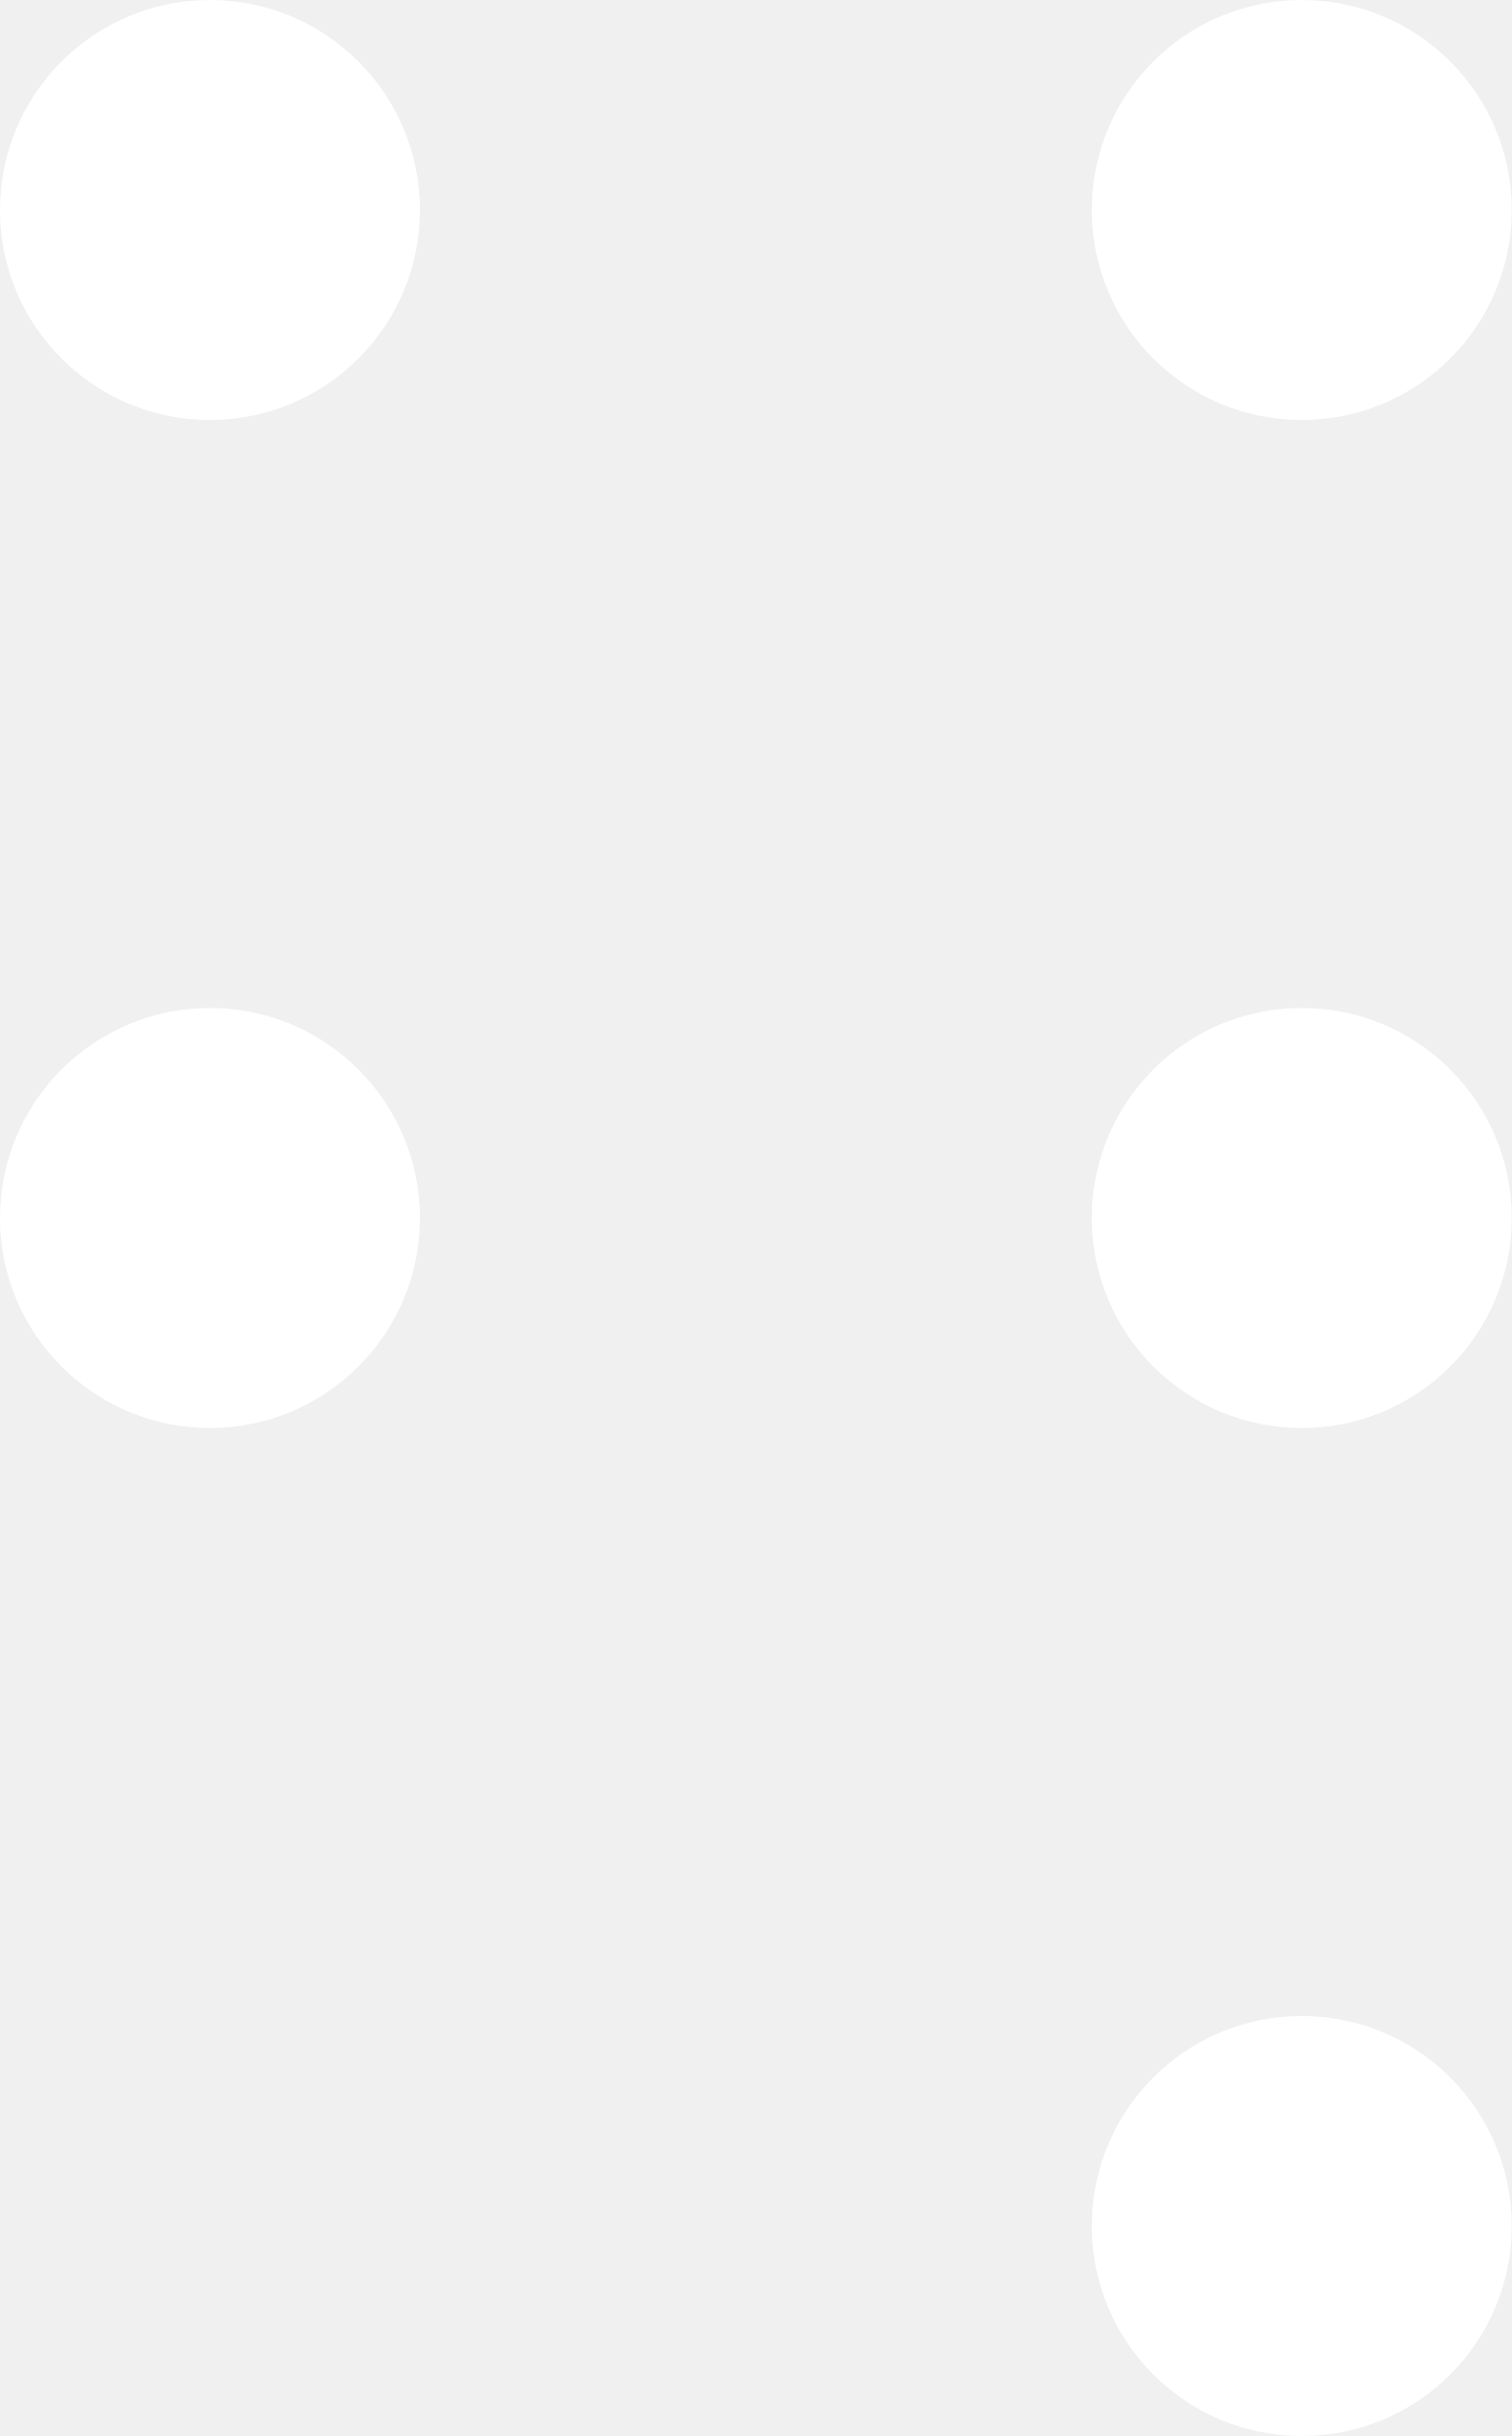
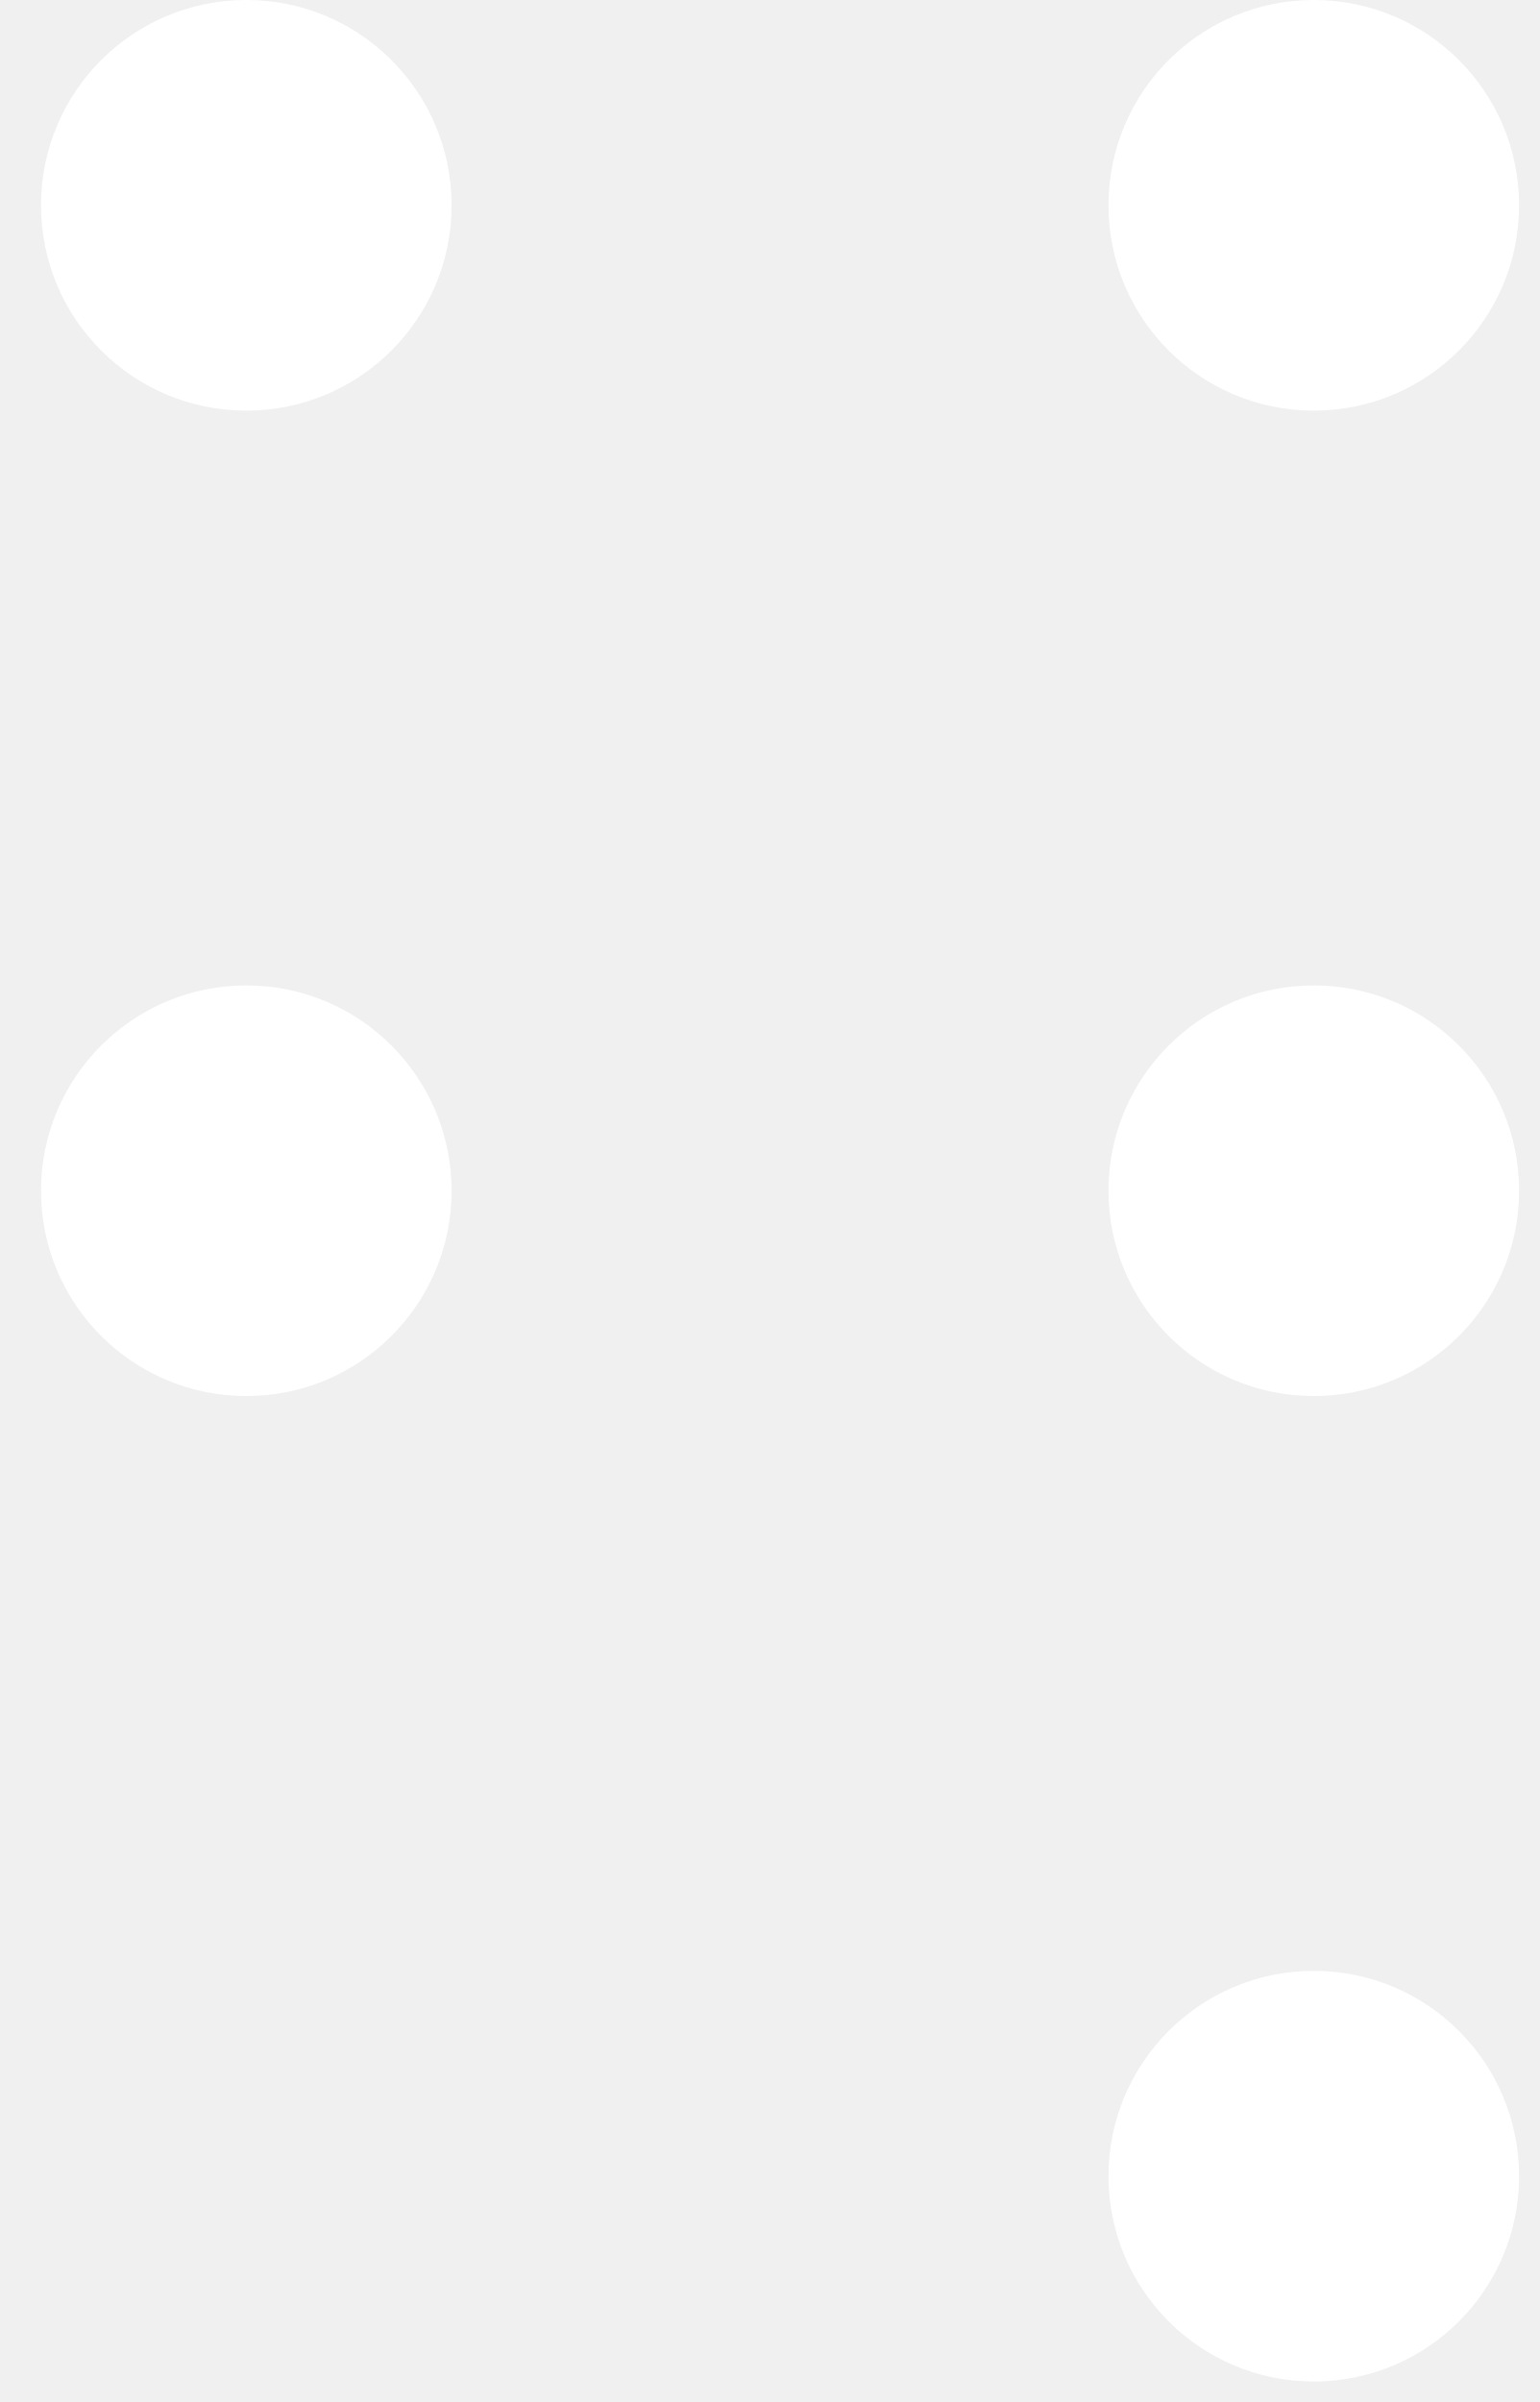
- <svg xmlns="http://www.w3.org/2000/svg" width="18" height="29" viewBox="0 0 18 29" fill="none">
-   <rect x="13" y="12" width="5" height="5" rx="2.5" fill="white" />
-   <rect width="5" height="5" rx="2.5" fill="white" />
-   <rect y="12" width="5" height="5" rx="2.5" fill="white" />
-   <rect x="13" width="5" height="5" rx="2.5" fill="white" />
-   <rect x="13" y="24" width="5" height="5" rx="2.5" fill="white" />
+ <svg xmlns="http://www.w3.org/2000/svg" width="25" height="39" viewBox="0 0 25 39" fill="none">
+   <rect x="18" y="16" width="6.667" height="6.667" rx="3.333" fill="white" />
+   <rect x="0.666" width="6.667" height="6.667" rx="3.333" fill="white" />
+   <rect x="0.666" y="16" width="6.667" height="6.667" rx="3.333" fill="white" />
+   <rect x="18" width="6.667" height="6.667" rx="3.333" fill="white" />
+   <rect x="18" y="32" width="6.667" height="6.667" rx="3.333" fill="white" />
</svg>
